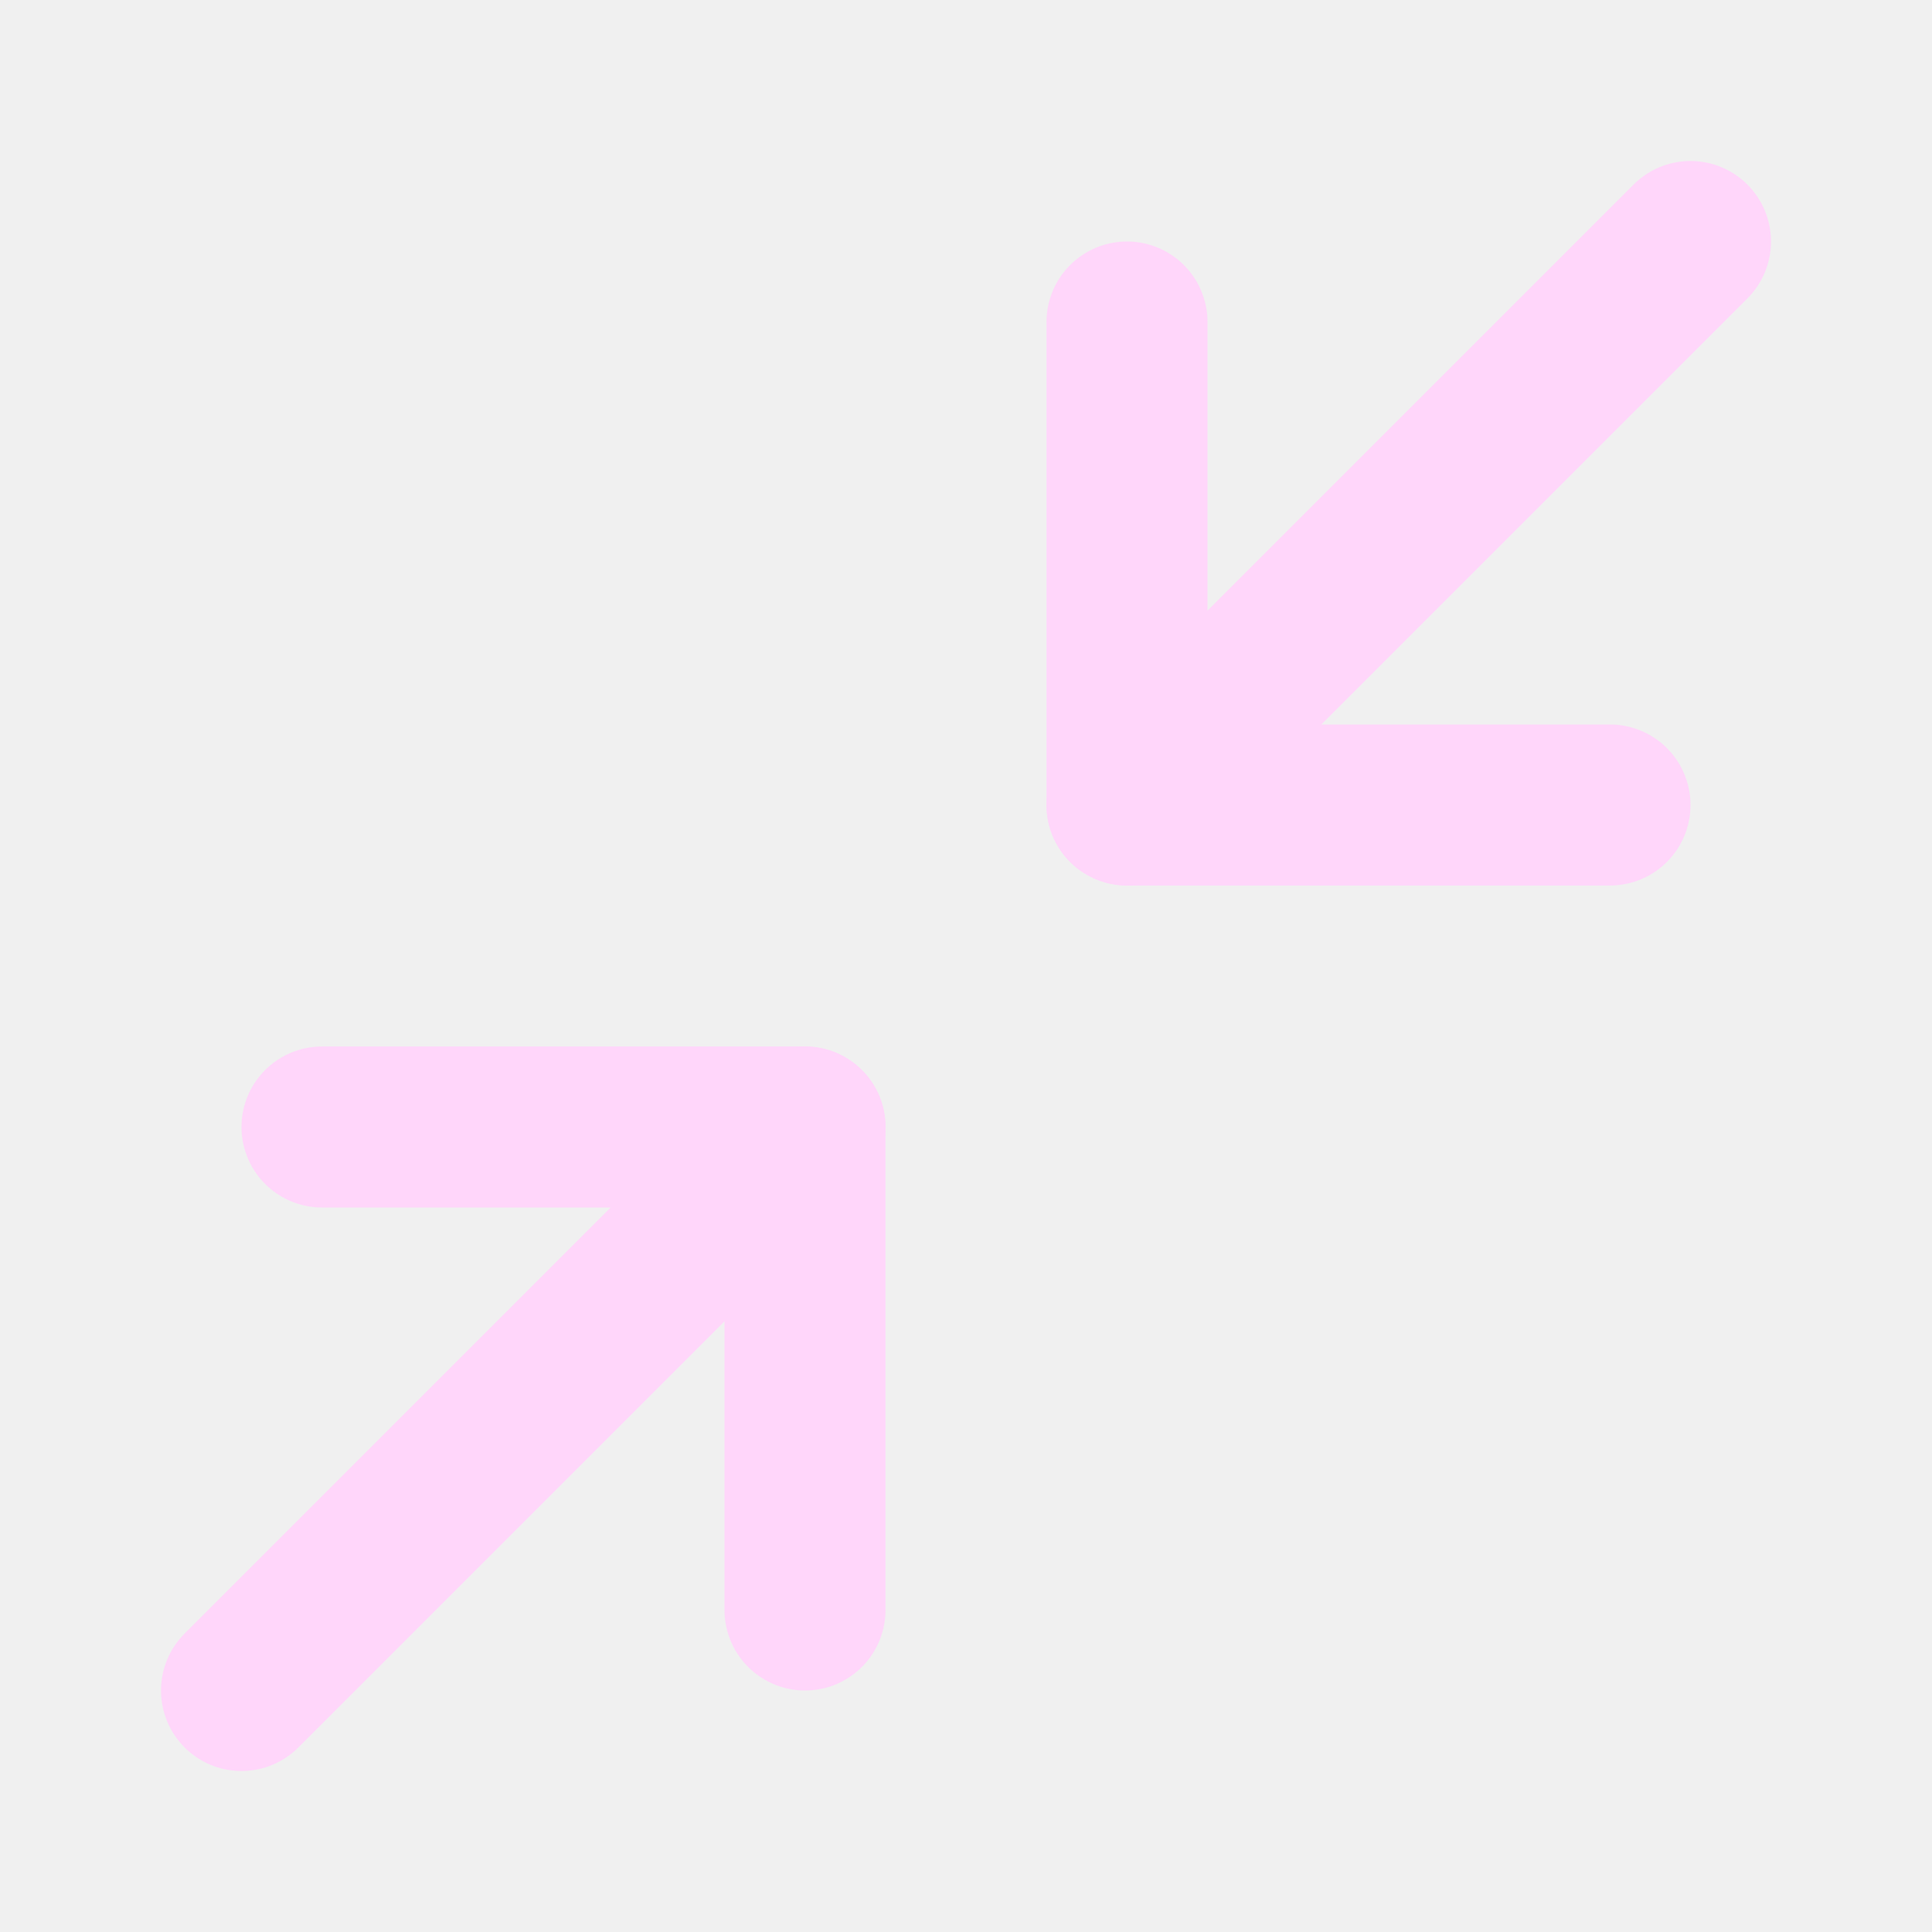
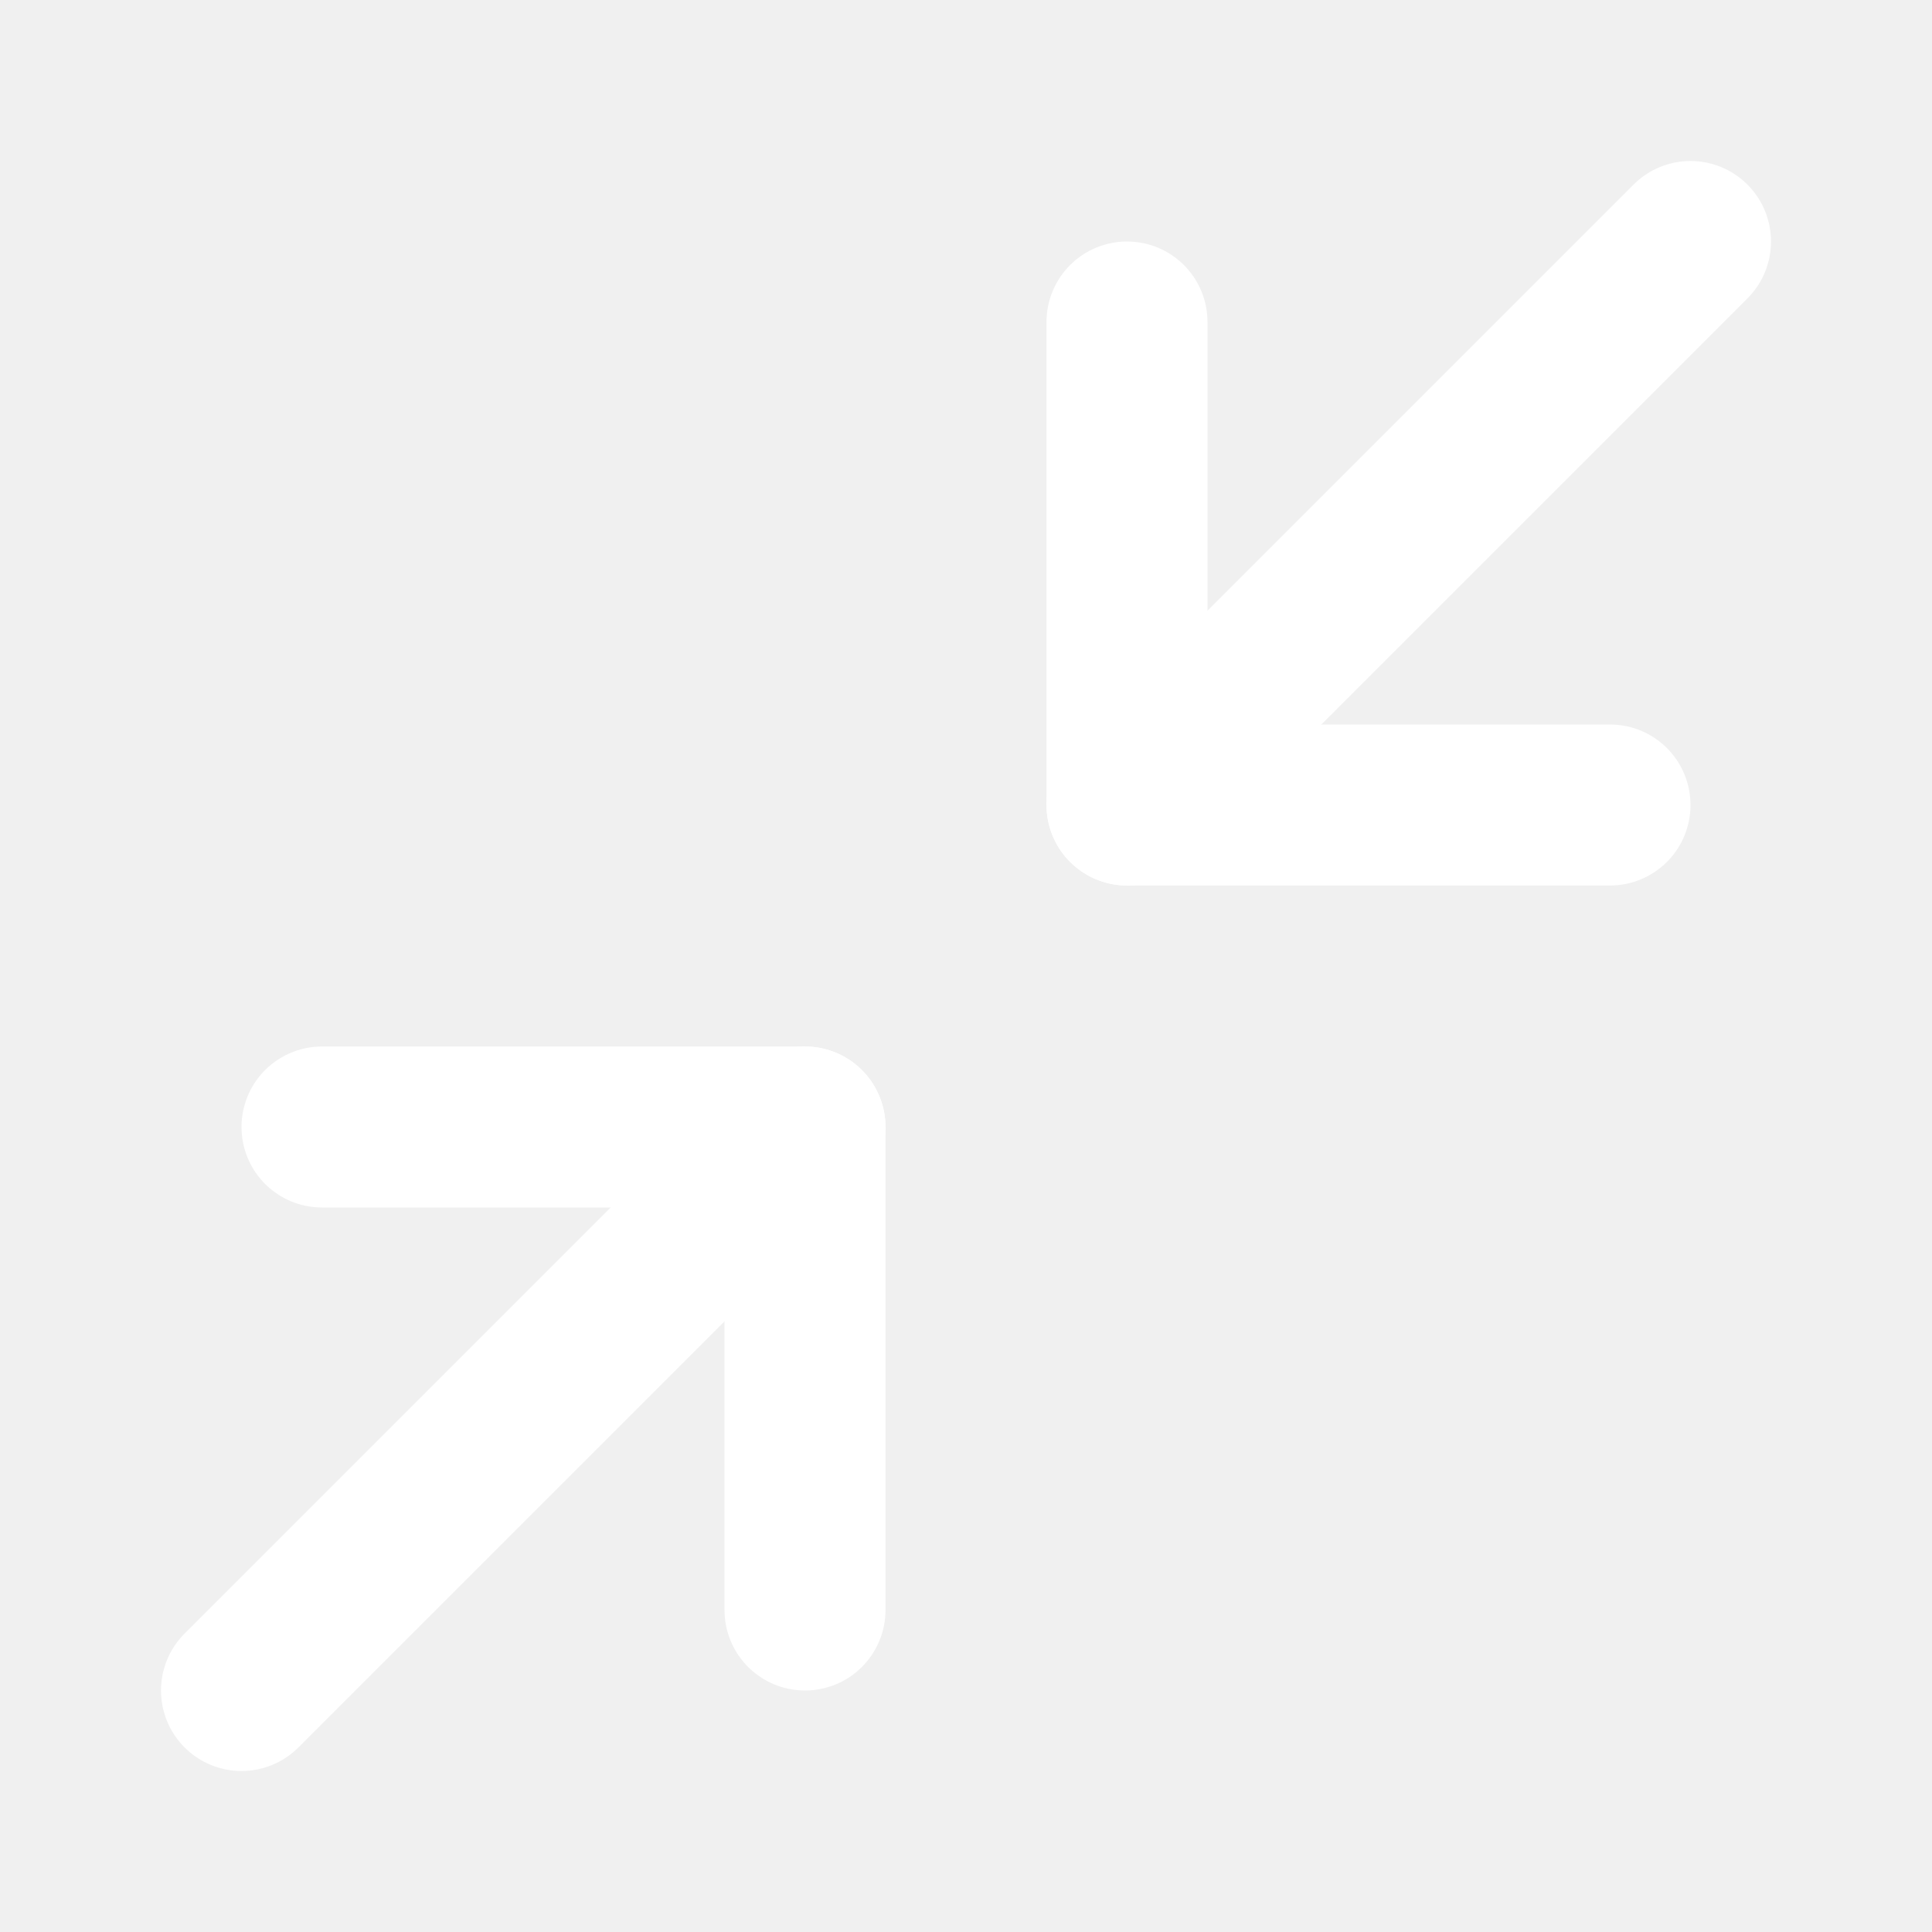
- <svg xmlns="http://www.w3.org/2000/svg" width="28" height="28" viewBox="0 0 24 24" fill="none" stroke="#ffd6fa" stroke-width="2" stroke-linecap="round" stroke-linejoin="round" class="feather feather-minimize-2">
+ <svg xmlns="http://www.w3.org/2000/svg" width="24" height="24" viewBox="0 0 24 24" fill="none" stroke="#FFFFFF" stroke-width="2" stroke-linecap="round" stroke-linejoin="round" class="feather feather-minimize-2">
  <polyline points="4 14 10 14 10 20" />
  <polyline points="20 10 14 10 14 4" />
  <line x1="14" y1="10" x2="21" y2="3" />
  <line x1="3" y1="21" x2="10" y2="14" />
</svg>
